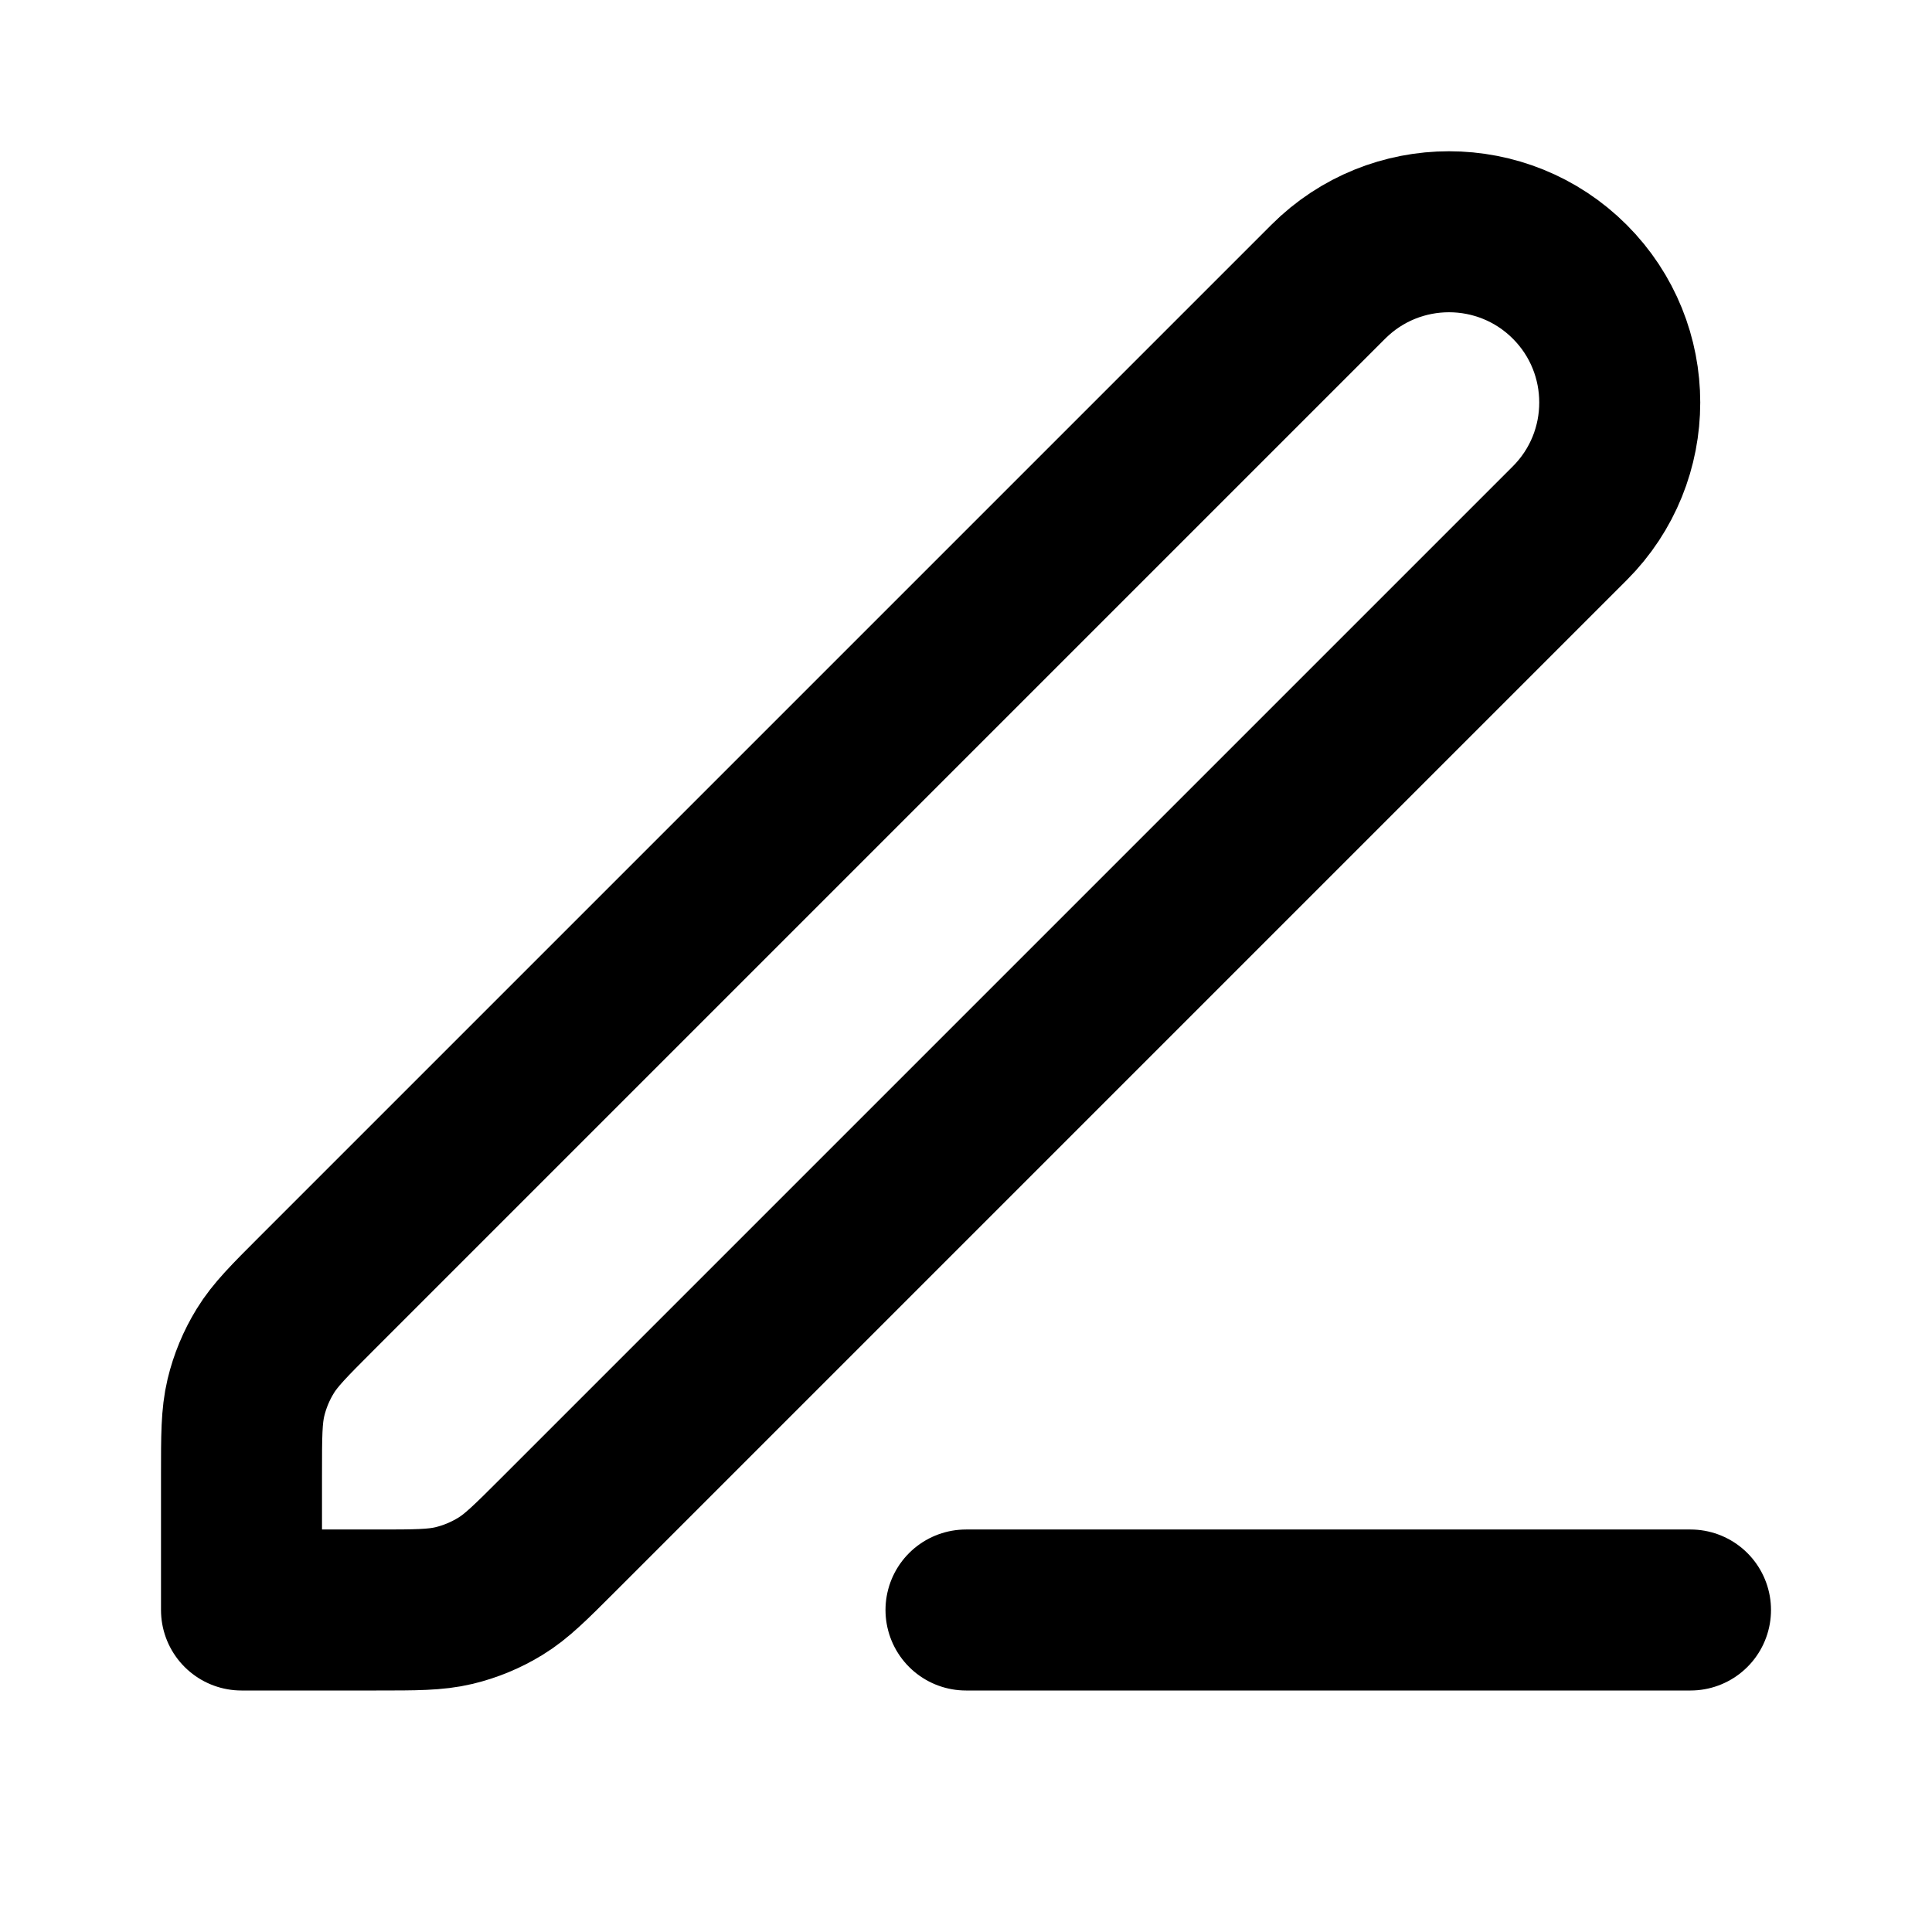
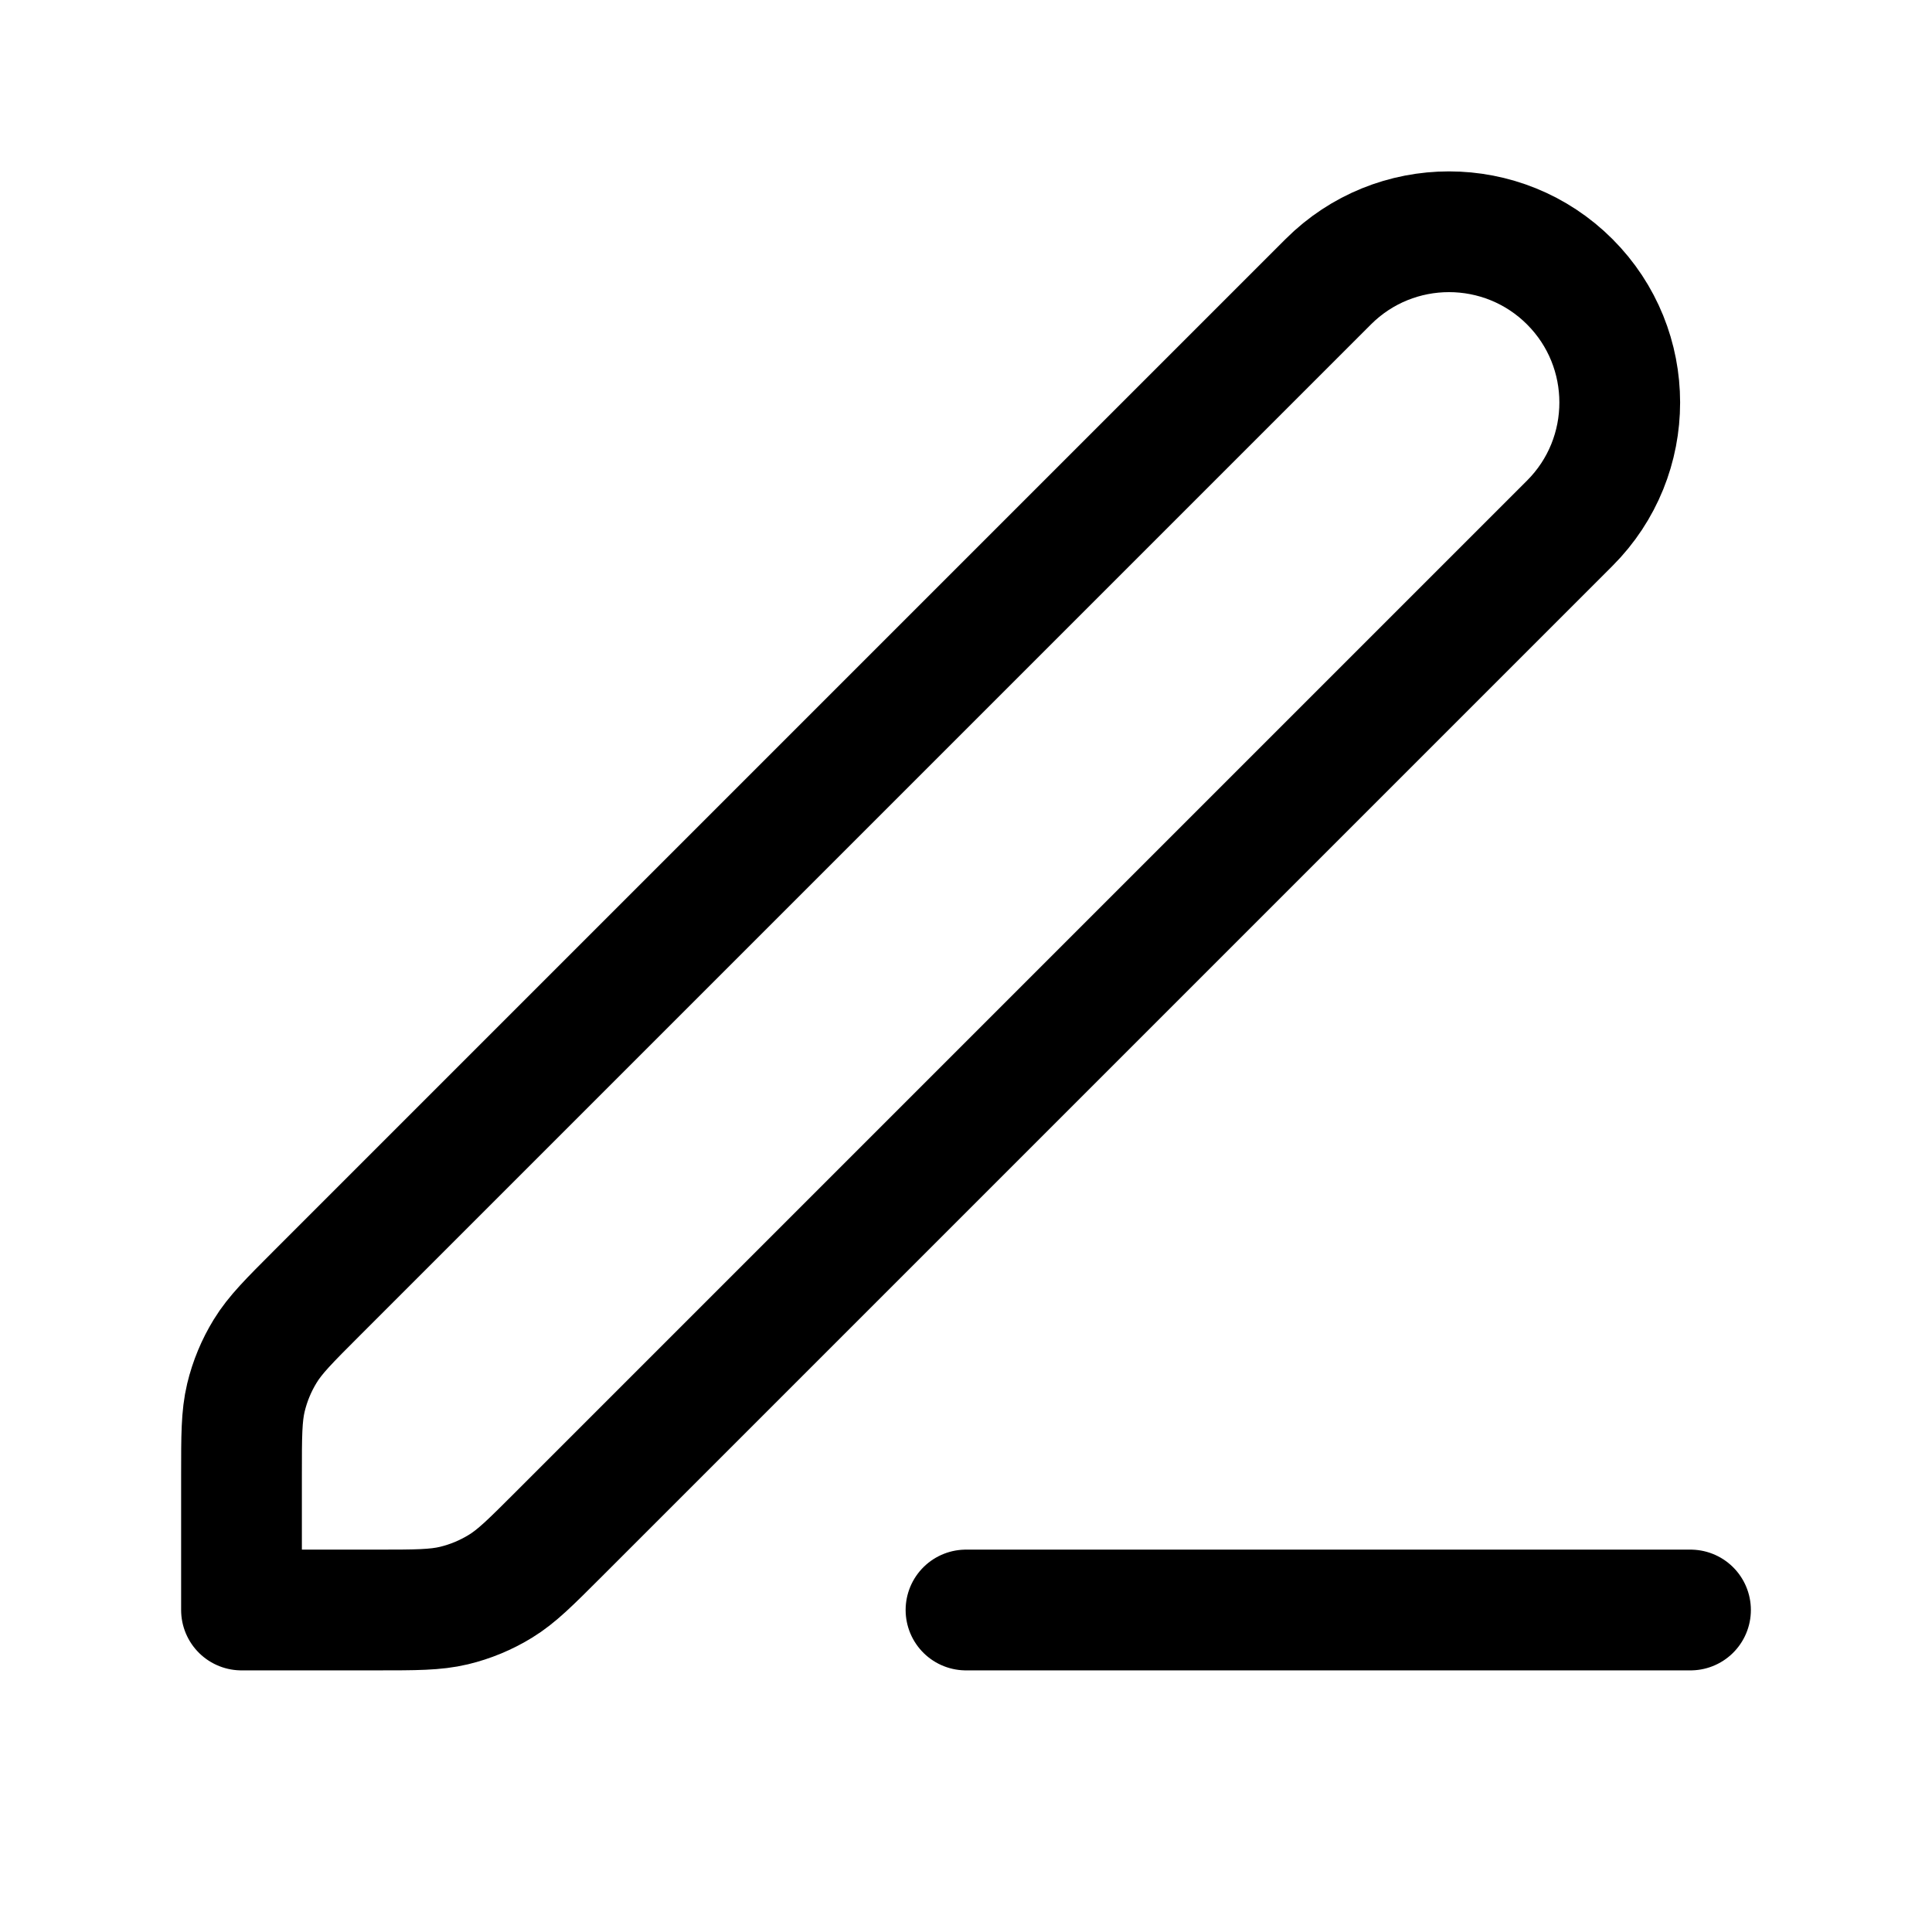
- <svg xmlns="http://www.w3.org/2000/svg" width="24" height="24" viewBox="0 0 24 24" fill="none">
-   <path d="M12 20H21M3 20H4.675C5.164 20 5.408 20 5.639 19.945C5.843 19.896 6.038 19.815 6.217 19.705C6.418 19.582 6.591 19.409 6.937 19.063L19.5 6.5C20.328 5.672 20.328 4.328 19.5 3.5C18.672 2.672 17.328 2.672 16.5 3.5L3.937 16.063C3.591 16.409 3.418 16.582 3.295 16.783C3.185 16.962 3.104 17.157 3.055 17.361C3 17.592 3 17.836 3 18.326V20Z" stroke="currentColor" stroke-width="2" stroke-linecap="round" stroke-linejoin="round" />
+ <svg xmlns="http://www.w3.org/2000/svg" width="24" height="24" viewBox="0 0 24 24" stroke-width="1.5" fill="none">
+   <path d="M12 20H21M3 20H4.675C5.164 20 5.408 20 5.639 19.945C5.843 19.896 6.038 19.815 6.217 19.705C6.418 19.582 6.591 19.409 6.937 19.063L19.5 6.5C20.328 5.672 20.328 4.328 19.5 3.5C18.672 2.672 17.328 2.672 16.5 3.5L3.937 16.063C3.591 16.409 3.418 16.582 3.295 16.783C3.185 16.962 3.104 17.157 3.055 17.361C3 17.592 3 17.836 3 18.326V20Z" stroke="currentColor" stroke-width="inherit" stroke-linecap="round" stroke-linejoin="round" />
</svg>
